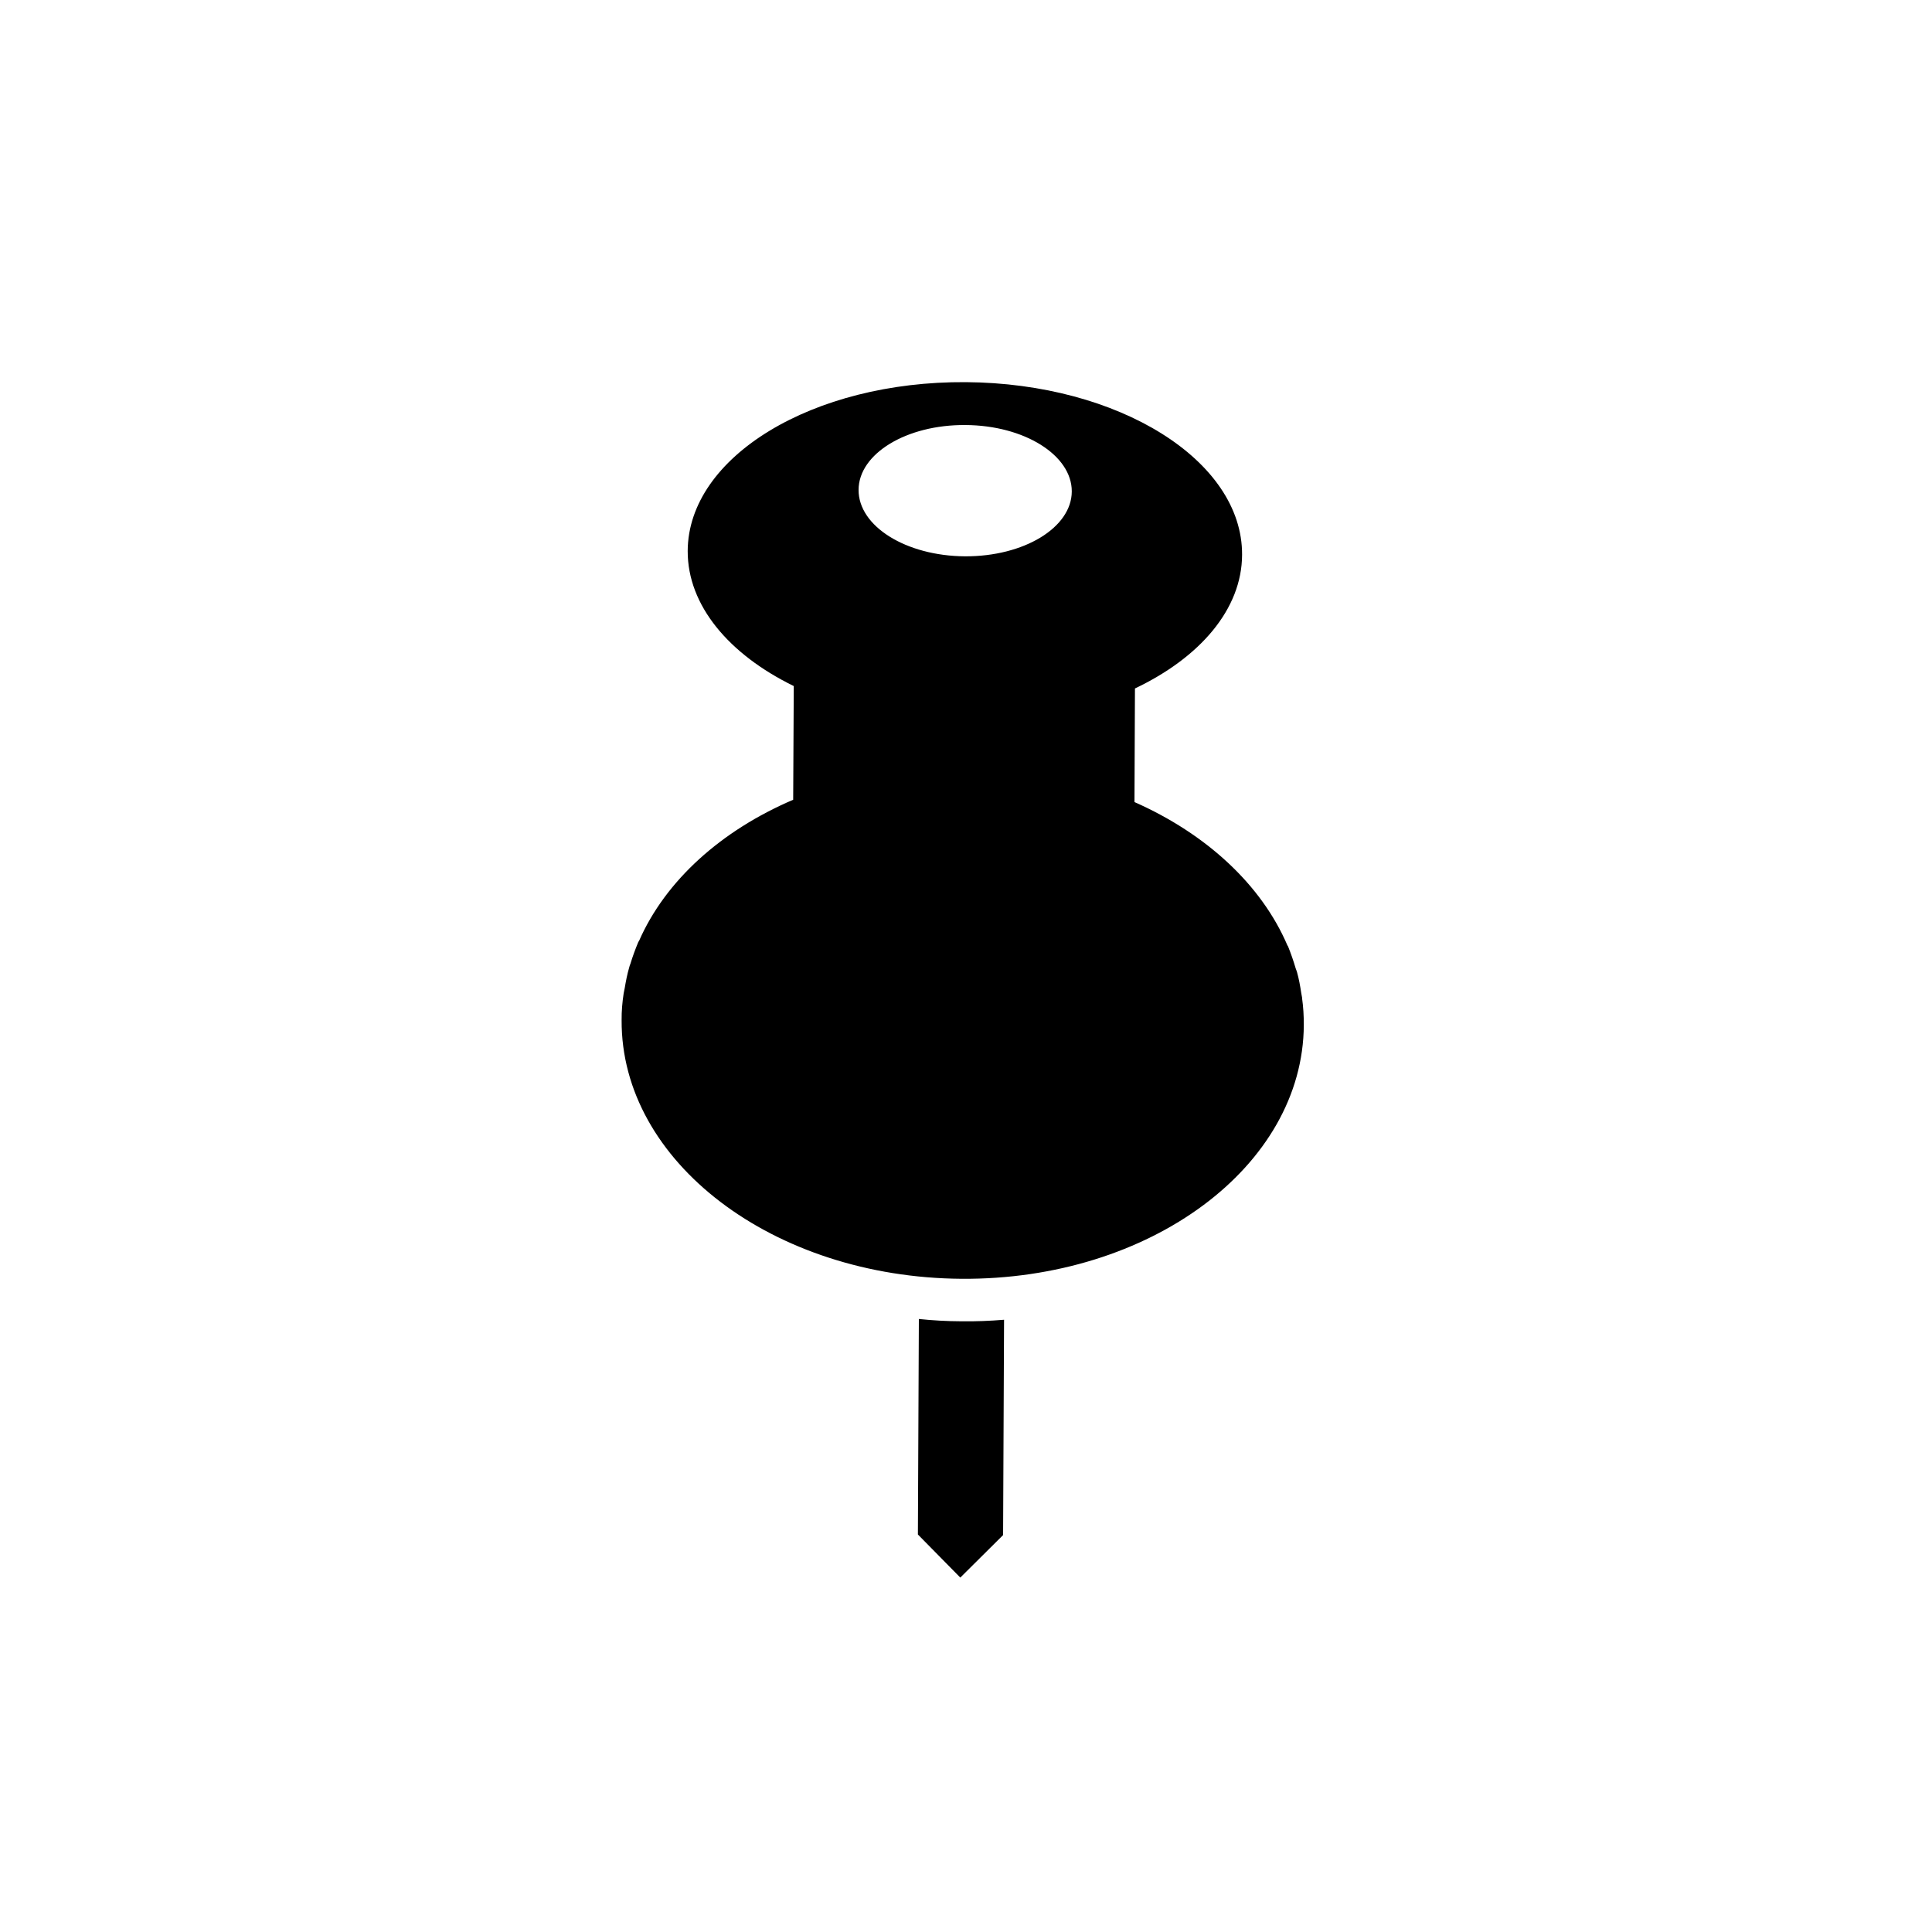
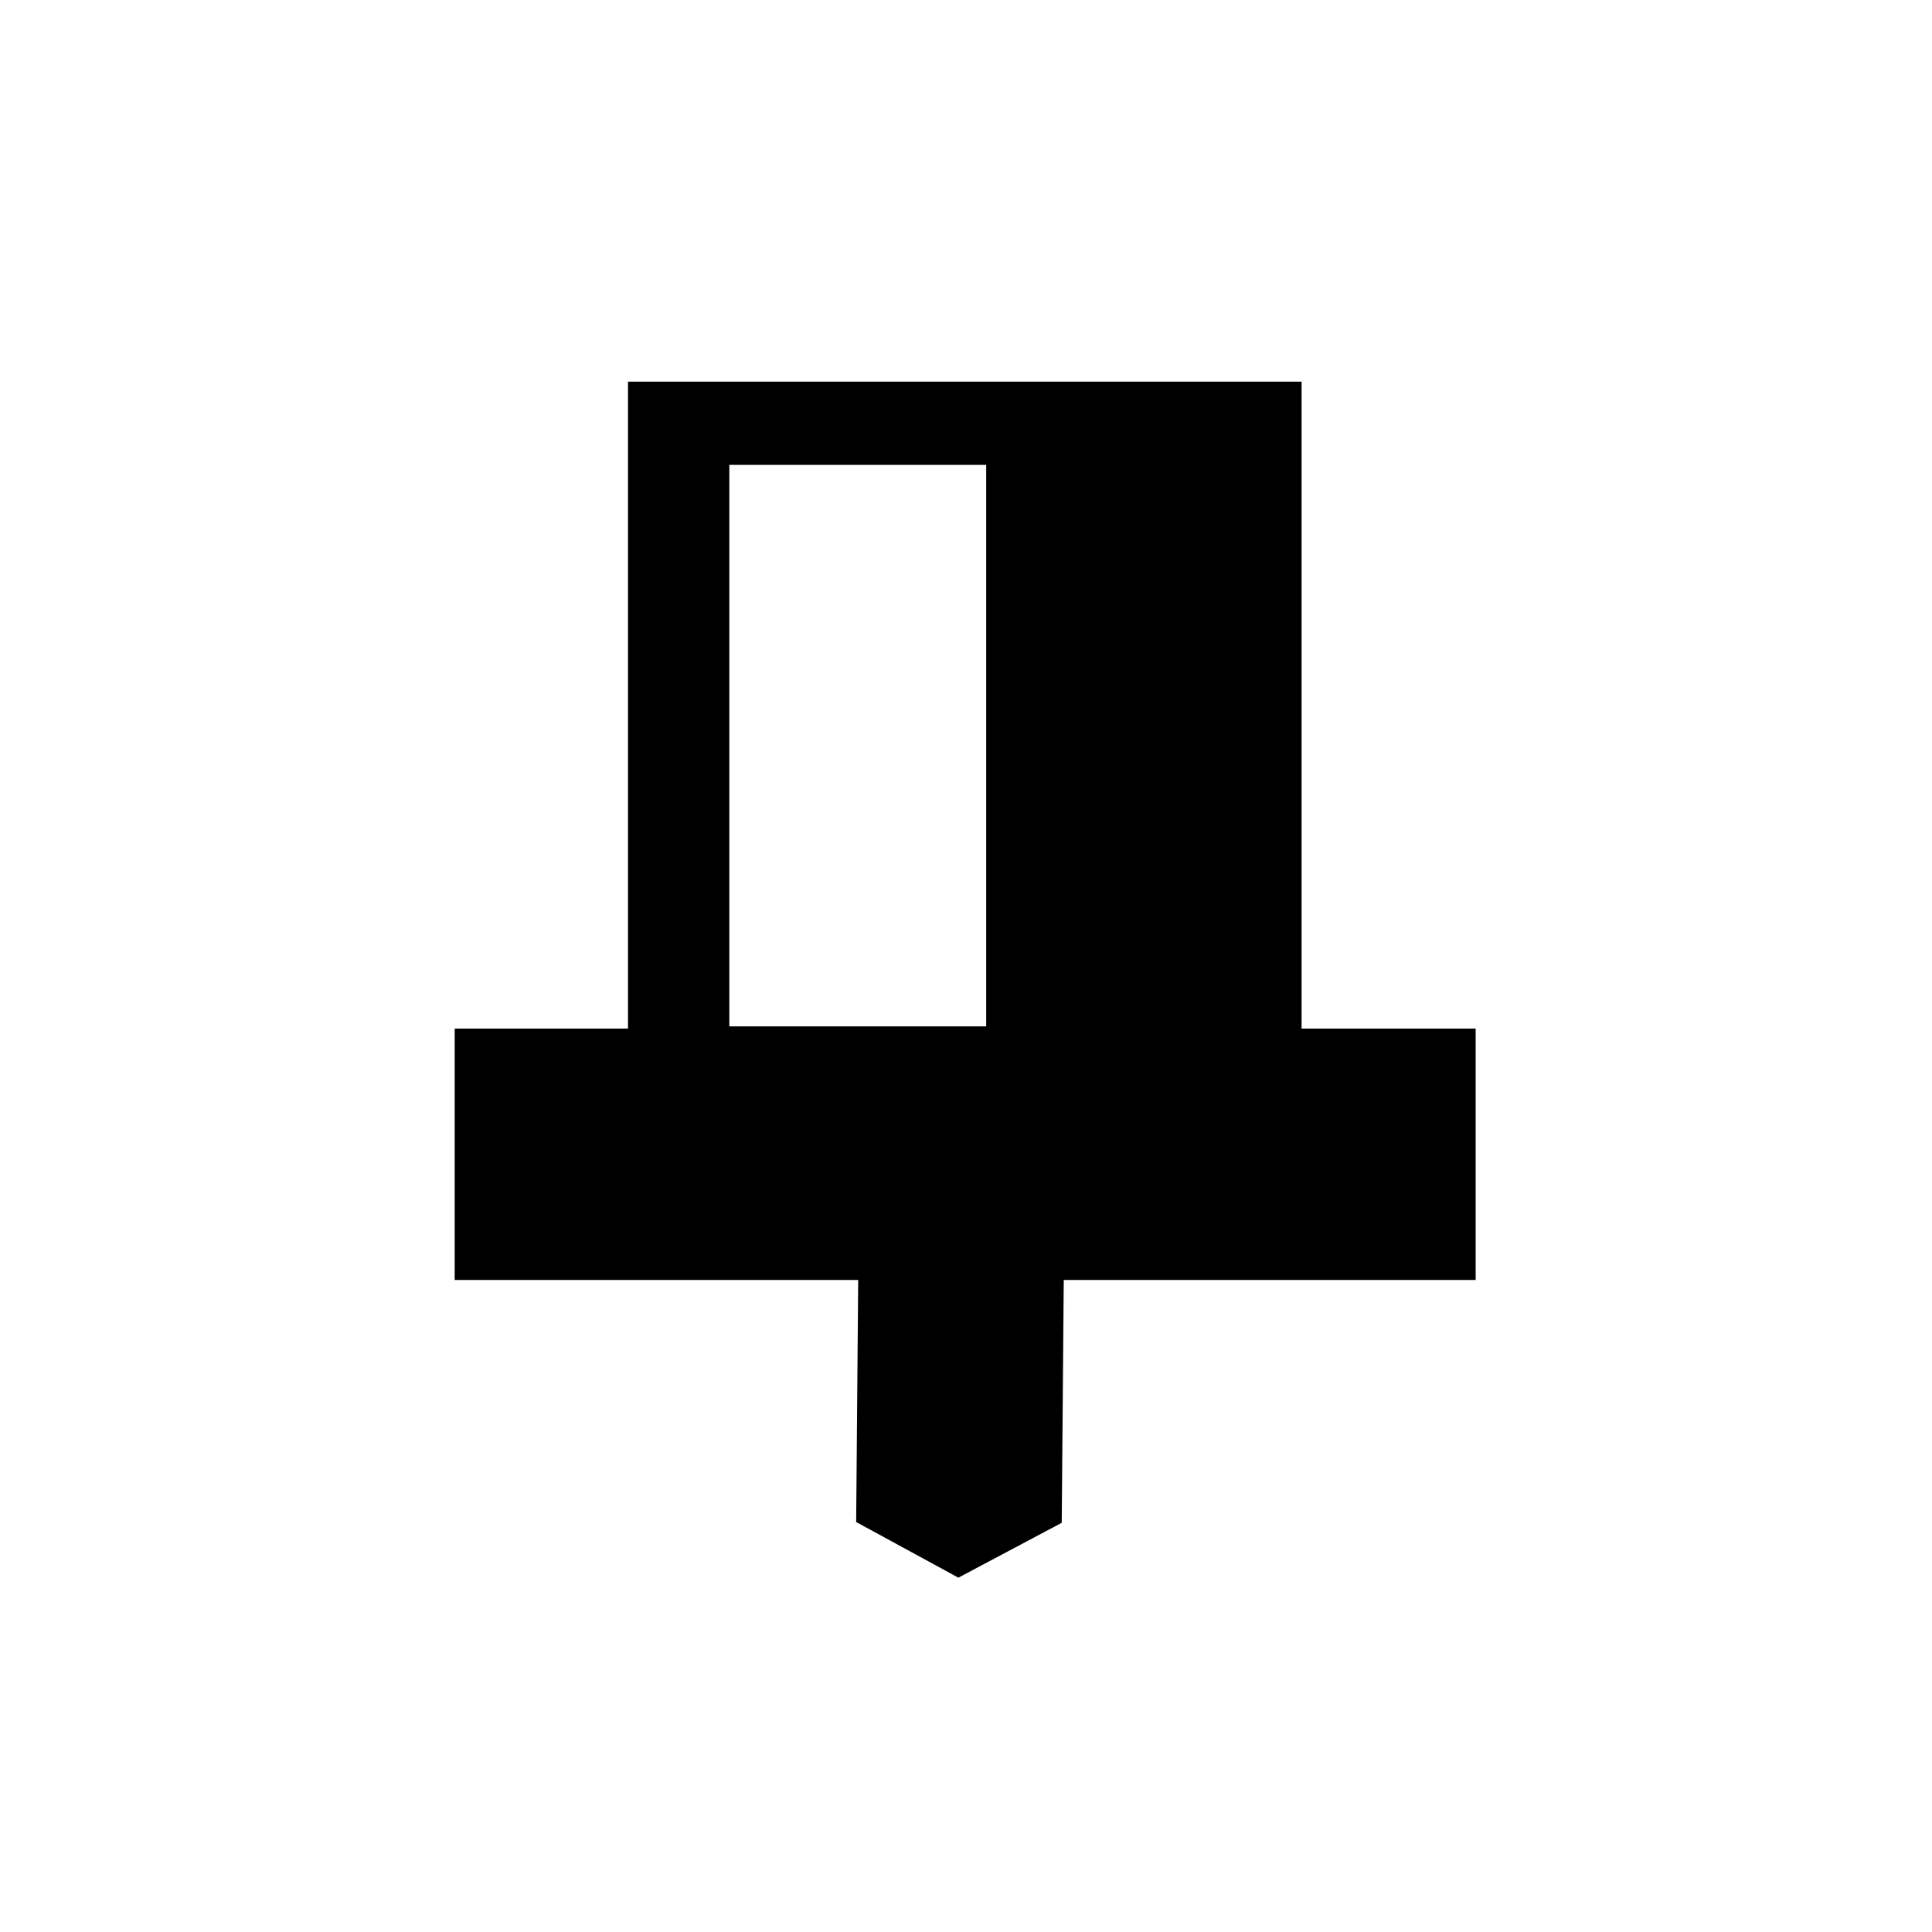
<svg xmlns="http://www.w3.org/2000/svg" version="1.1" id="Plus" x="0px" y="0px" viewBox="0 0 20 20" enable-background="new 0 0 20 20" xml:space="preserve">
  <defs id="defs236" />
-   <path d="m 9.512,13.655 -0.01,2.23 0.439,0.446 0.443,-0.44 0.01,-2.229 c -0.146,0.012 -0.293,0.018 -0.442,0.016 -0.15,-5.58e-4 -0.297,-0.009 -0.441,-0.024 z m 3.968,-3.322 c -0.002,-0.019 -0.008,-0.037 -0.01,-0.056 -0.011,-0.073 -0.024,-0.145 -0.044,-0.216 -0.003,-0.013 -0.01,-0.024 -0.013,-0.036 -0.023,-0.078 -0.049,-0.153 -0.079,-0.228 -0.002,-0.004 -0.004,-0.005 -0.007,-0.011 C 13.058,9.159 12.488,8.632 11.744,8.303 l 0.005,-1.176 C 12.42,6.808 12.856,6.308 12.858,5.743 12.863,4.766 11.582,3.967 9.998,3.956 8.412,3.945 7.124,4.728 7.119,5.703 7.117,6.269 7.548,6.775 8.217,7.102 l -0.006,1.177 c -0.746,0.319 -1.322,0.837 -1.596,1.462 -0.003,0.003 -0.004,0.006 -0.007,0.01 -0.031,0.074 -0.059,0.15 -0.082,0.226 -0.005,0.013 -0.01,0.025 -0.012,0.036 -0.021,0.071 -0.035,0.144 -0.047,0.216 -0.002,0.017 -0.009,0.037 -0.011,0.055 -0.014,0.092 -0.022,0.184 -0.021,0.277 -0.008,1.465 1.569,2.663 3.518,2.677 1.951,0.014 3.537,-1.164 3.544,-2.628 1.9e-4,-0.092 -0.005,-0.186 -0.018,-0.277 z M 9.989,5.759 C 9.379,5.755 8.886,5.448 8.888,5.071 8.889,4.696 9.385,4.395 9.994,4.4 10.604,4.403 11.096,4.712 11.095,5.087 11.094,5.462 10.599,5.762 9.989,5.759 Z" id="path44" style="stroke-width:0.576" />
+   <path id="path44" style="stroke-width:1.015" d="M 6.501,3.951 V 10.648 H 4.707 V 13.25 H 6.501 8.884 l -0.021,2.506 1.058,0.576 1.07,-0.568 0.021,-2.514 h 2.461 1.803 V 10.648 H 13.474 V 3.951 Z M 7.55,4.812 H 10.209 V 10.625 H 7.55 Z" />
</svg>
